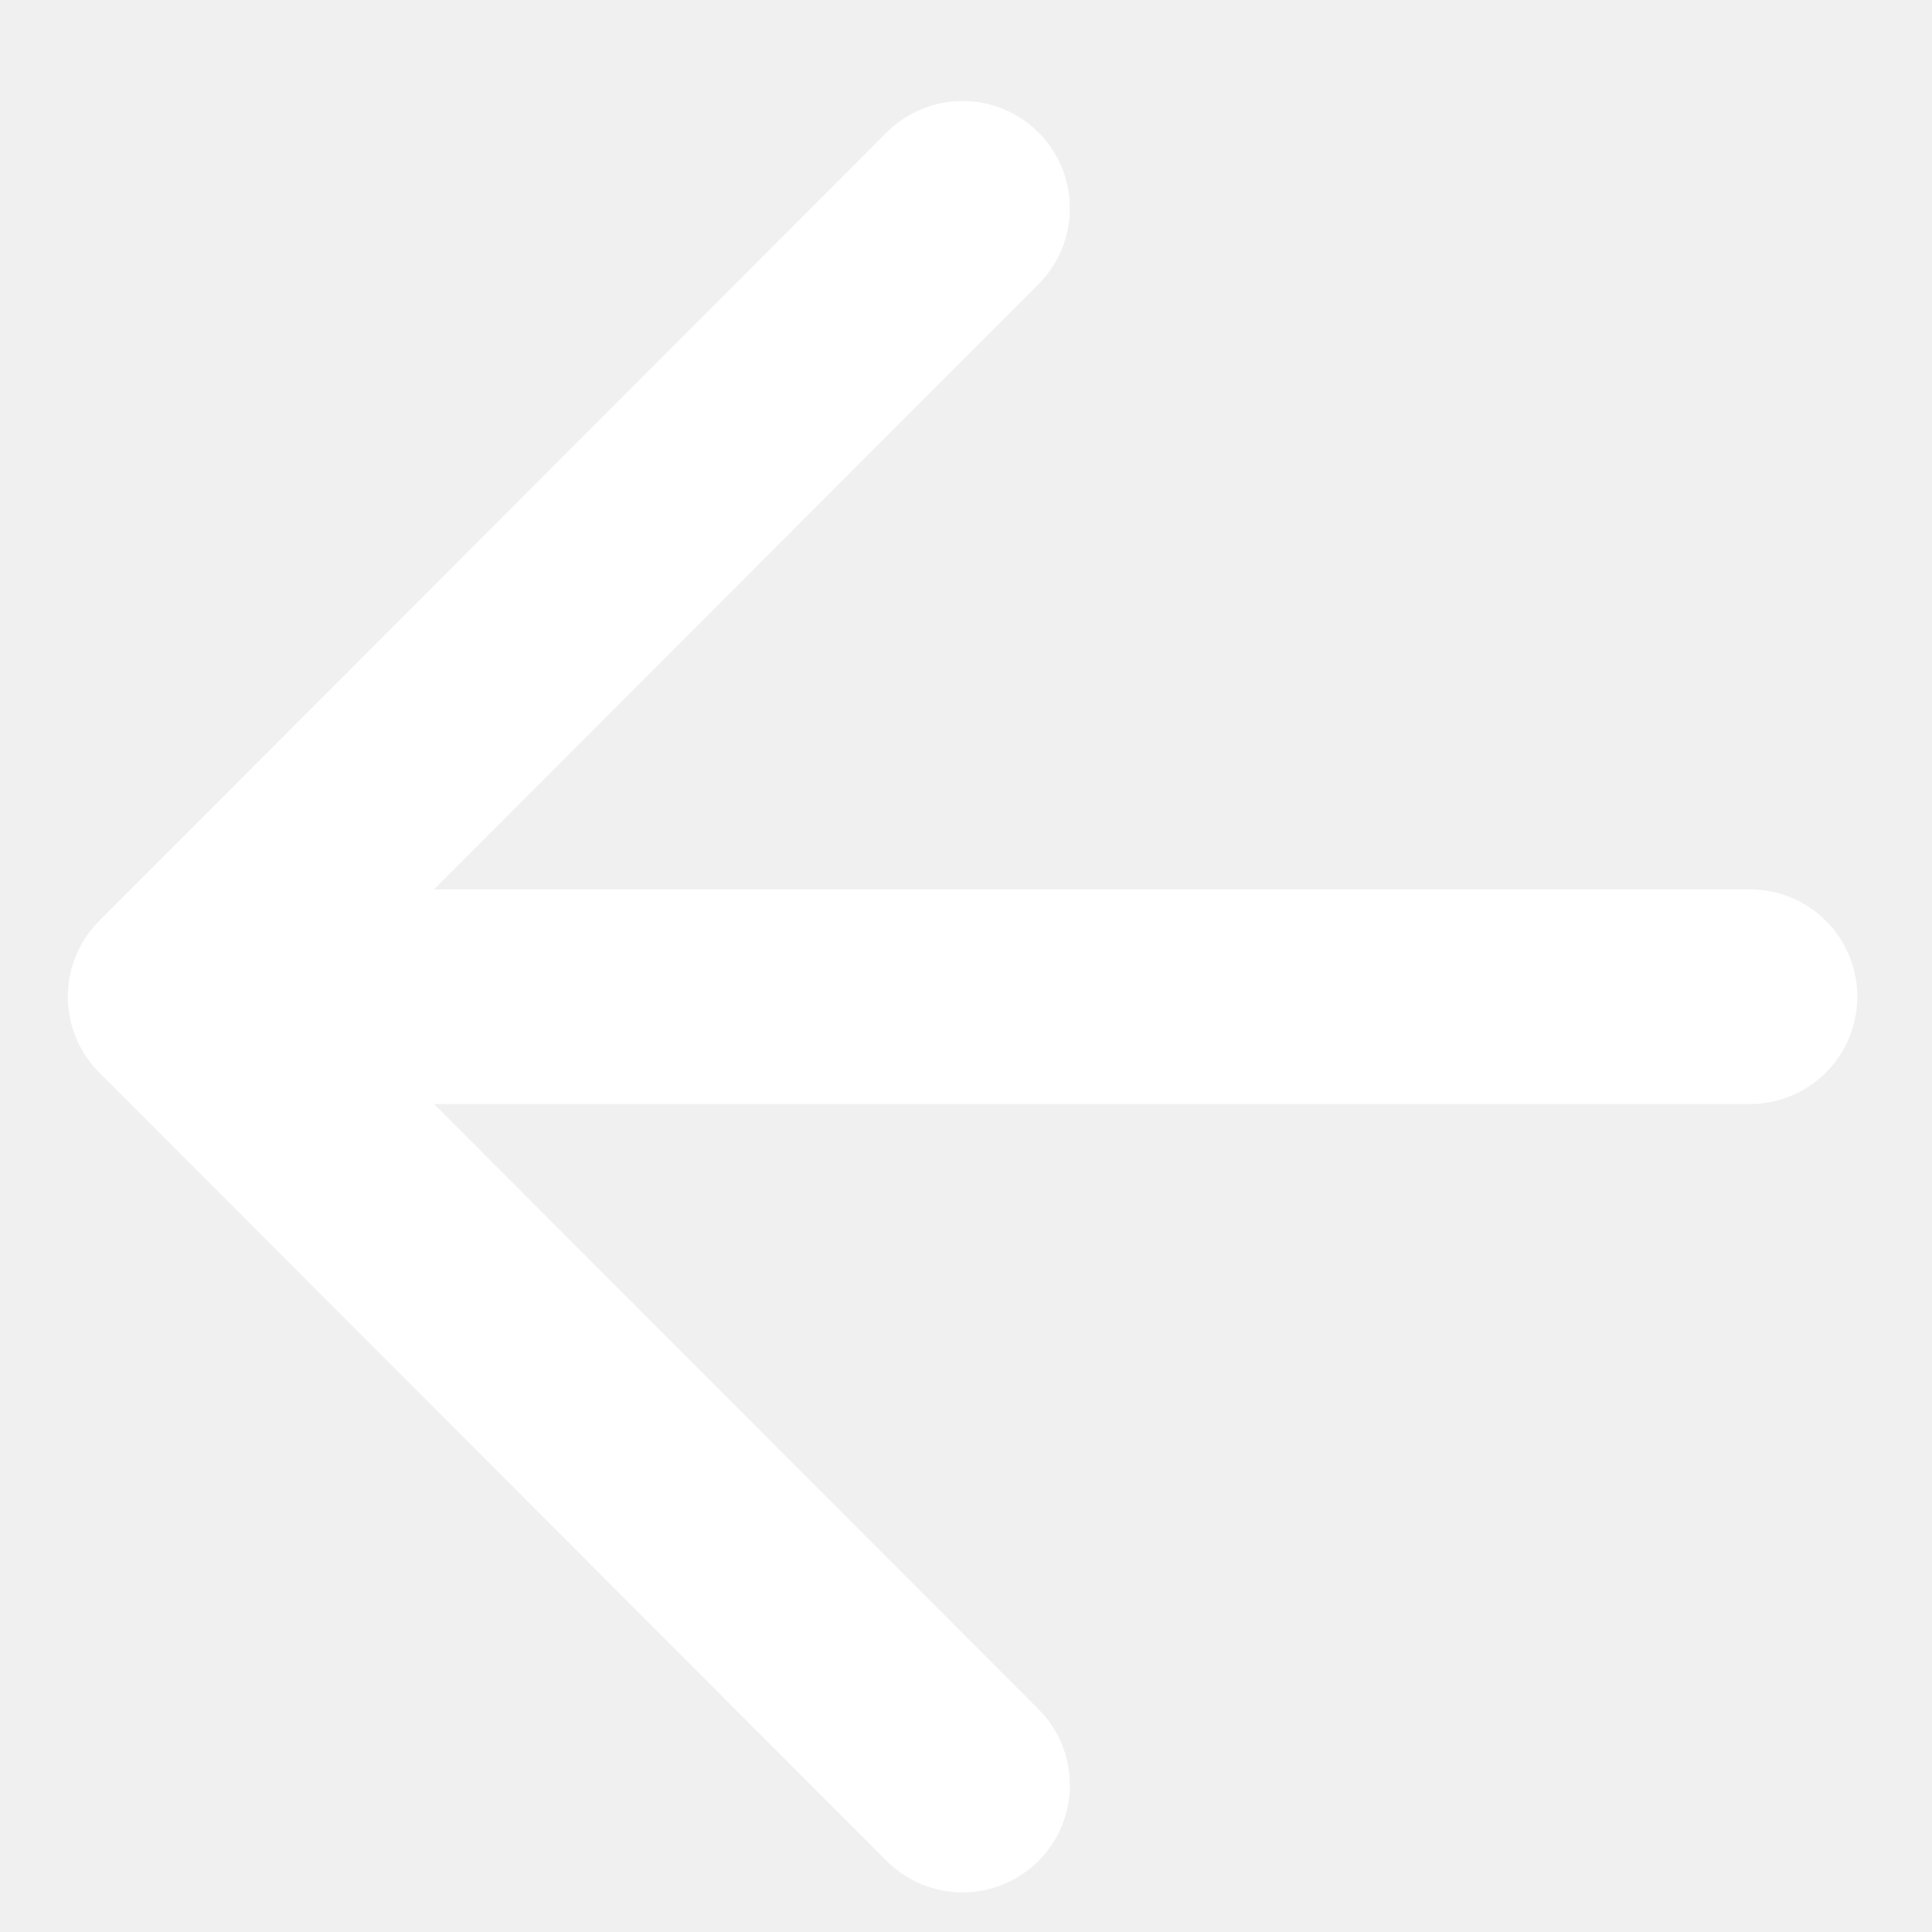
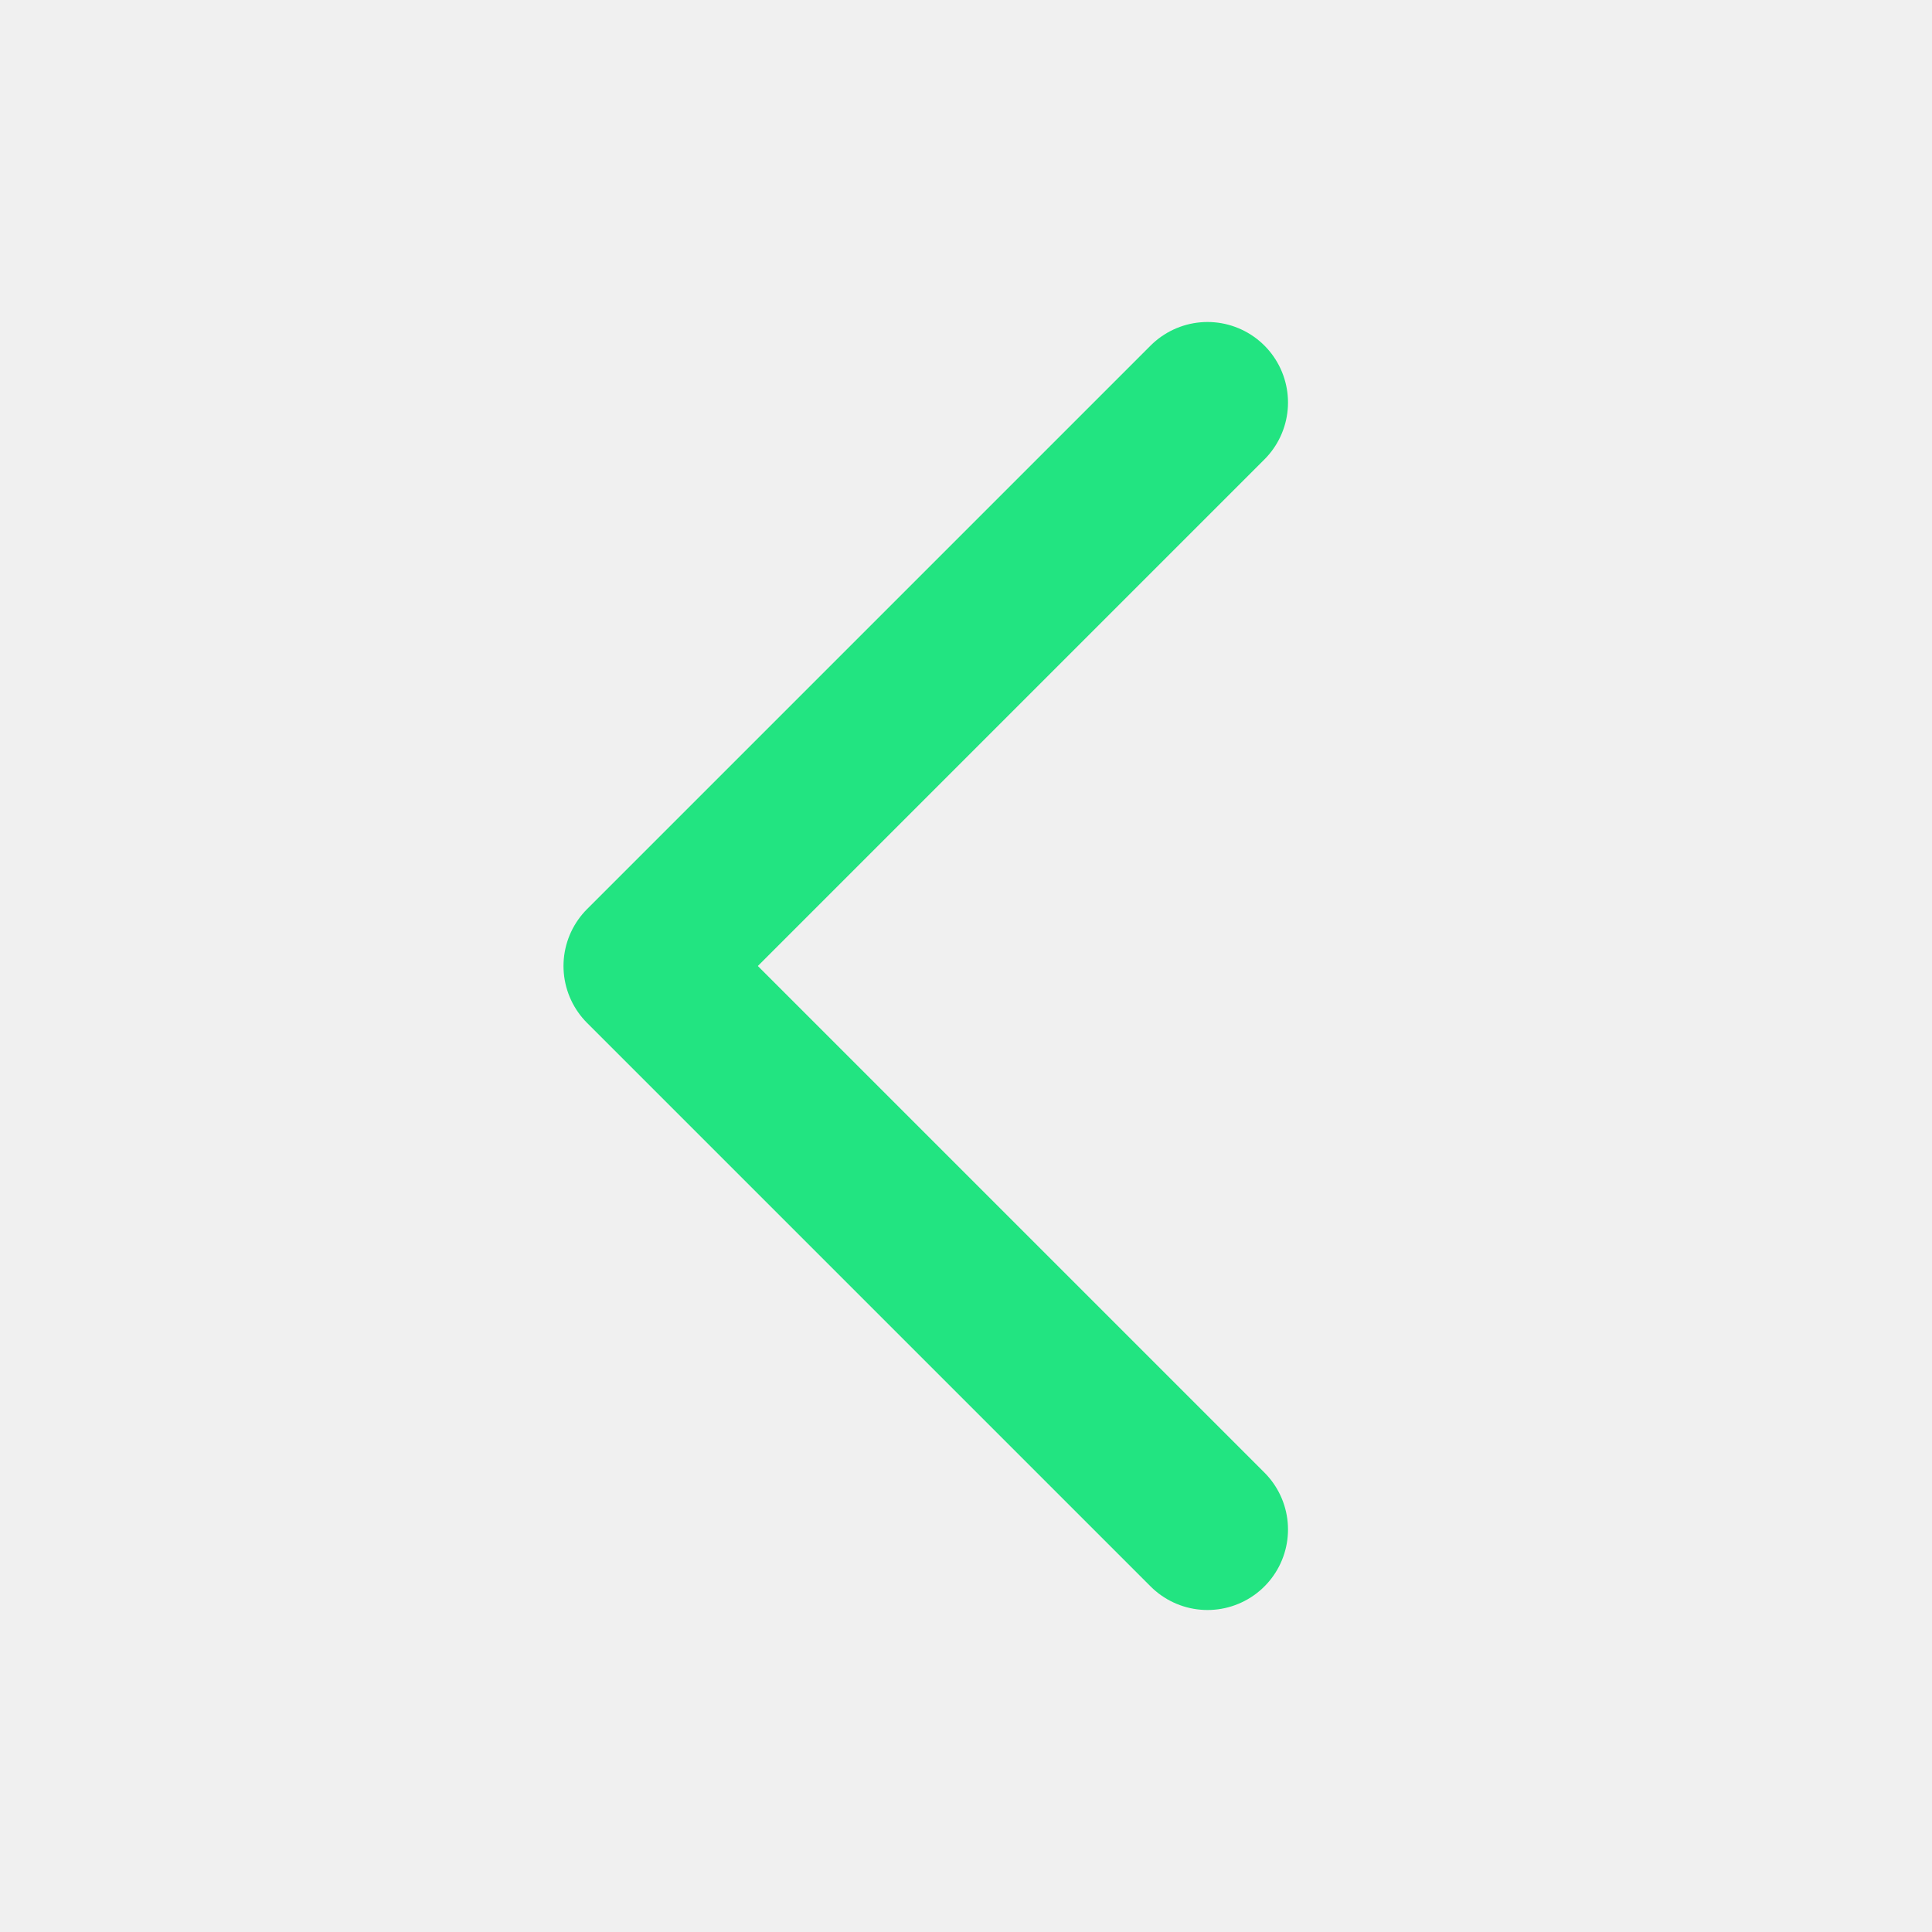
- <svg xmlns="http://www.w3.org/2000/svg" width="18" height="18" viewBox="0 0 18 18" fill="none">
-   <path d="M8.968 1.941L1.632 9.286M1.632 9.286L8.968 16.631M1.632 9.286H16.304" stroke="white" stroke-width="2" stroke-linecap="round" stroke-linejoin="round" />
+ <svg xmlns="http://www.w3.org/2000/svg" width="24" height="24" viewBox="0 0 24 24" fill="none">
+   <path d="M15 19L8 12L15 5" stroke="#22E481" stroke-width="2" stroke-linecap="round" stroke-linejoin="round" />
</svg>
